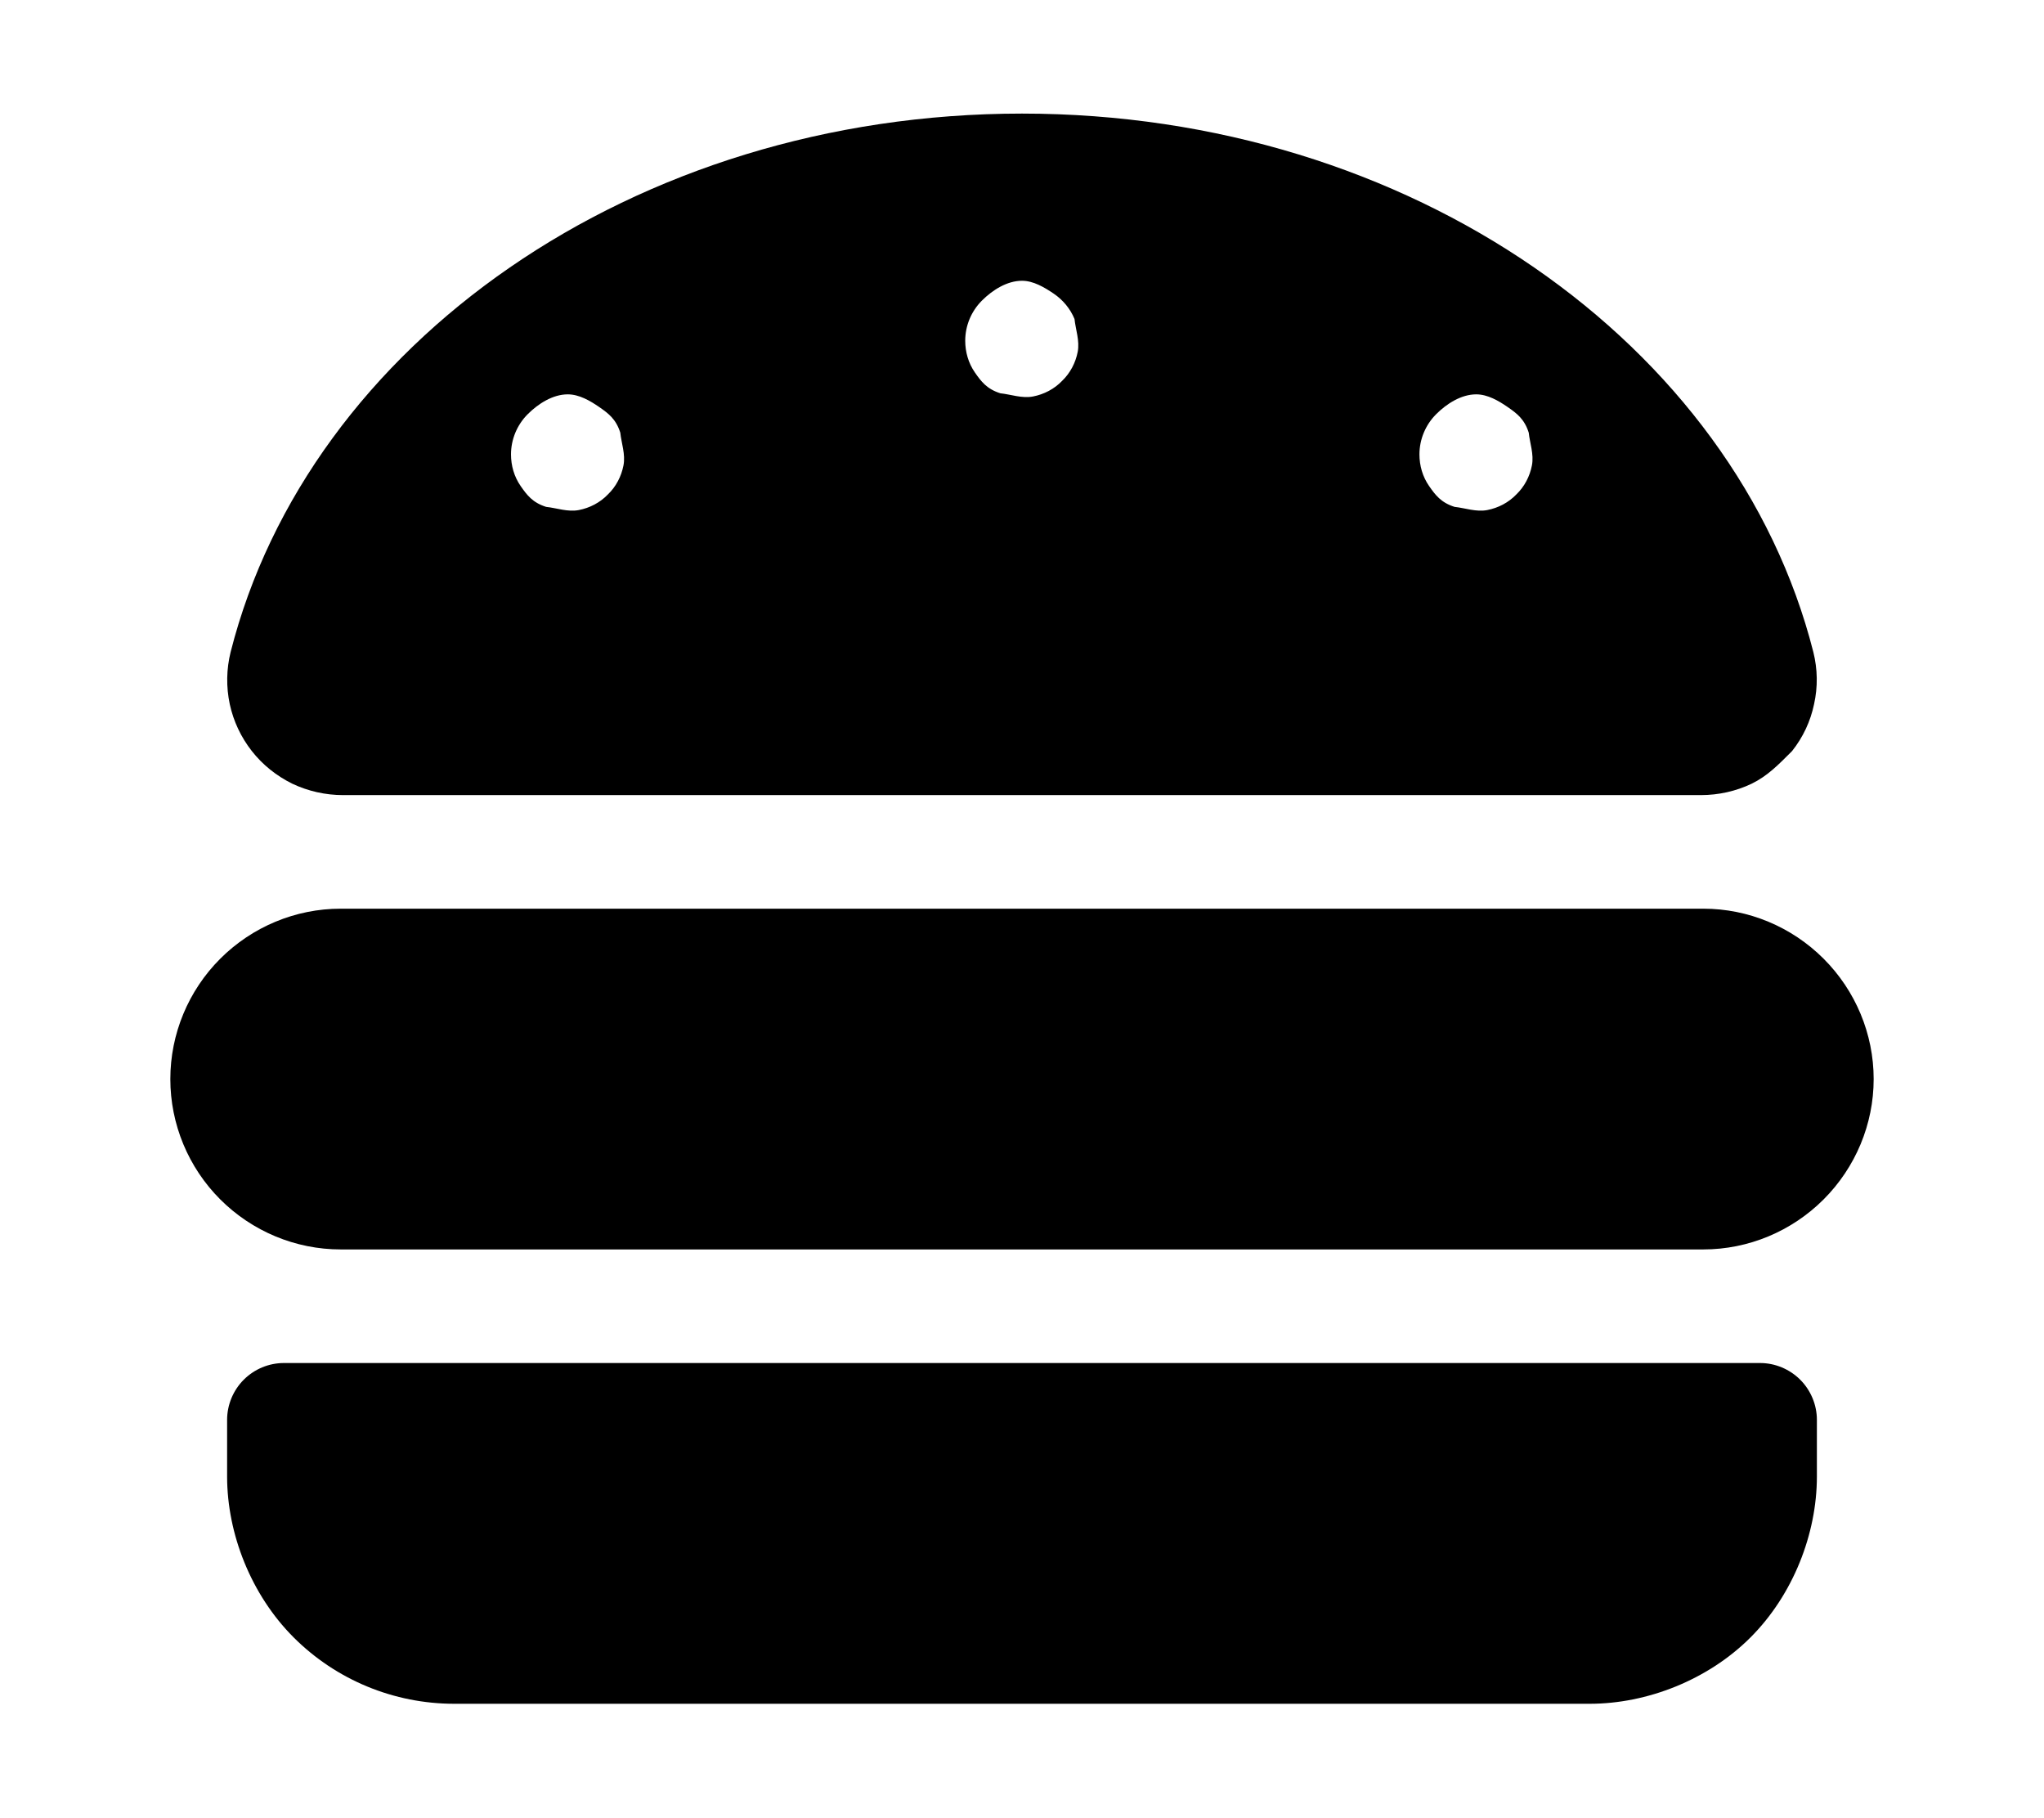
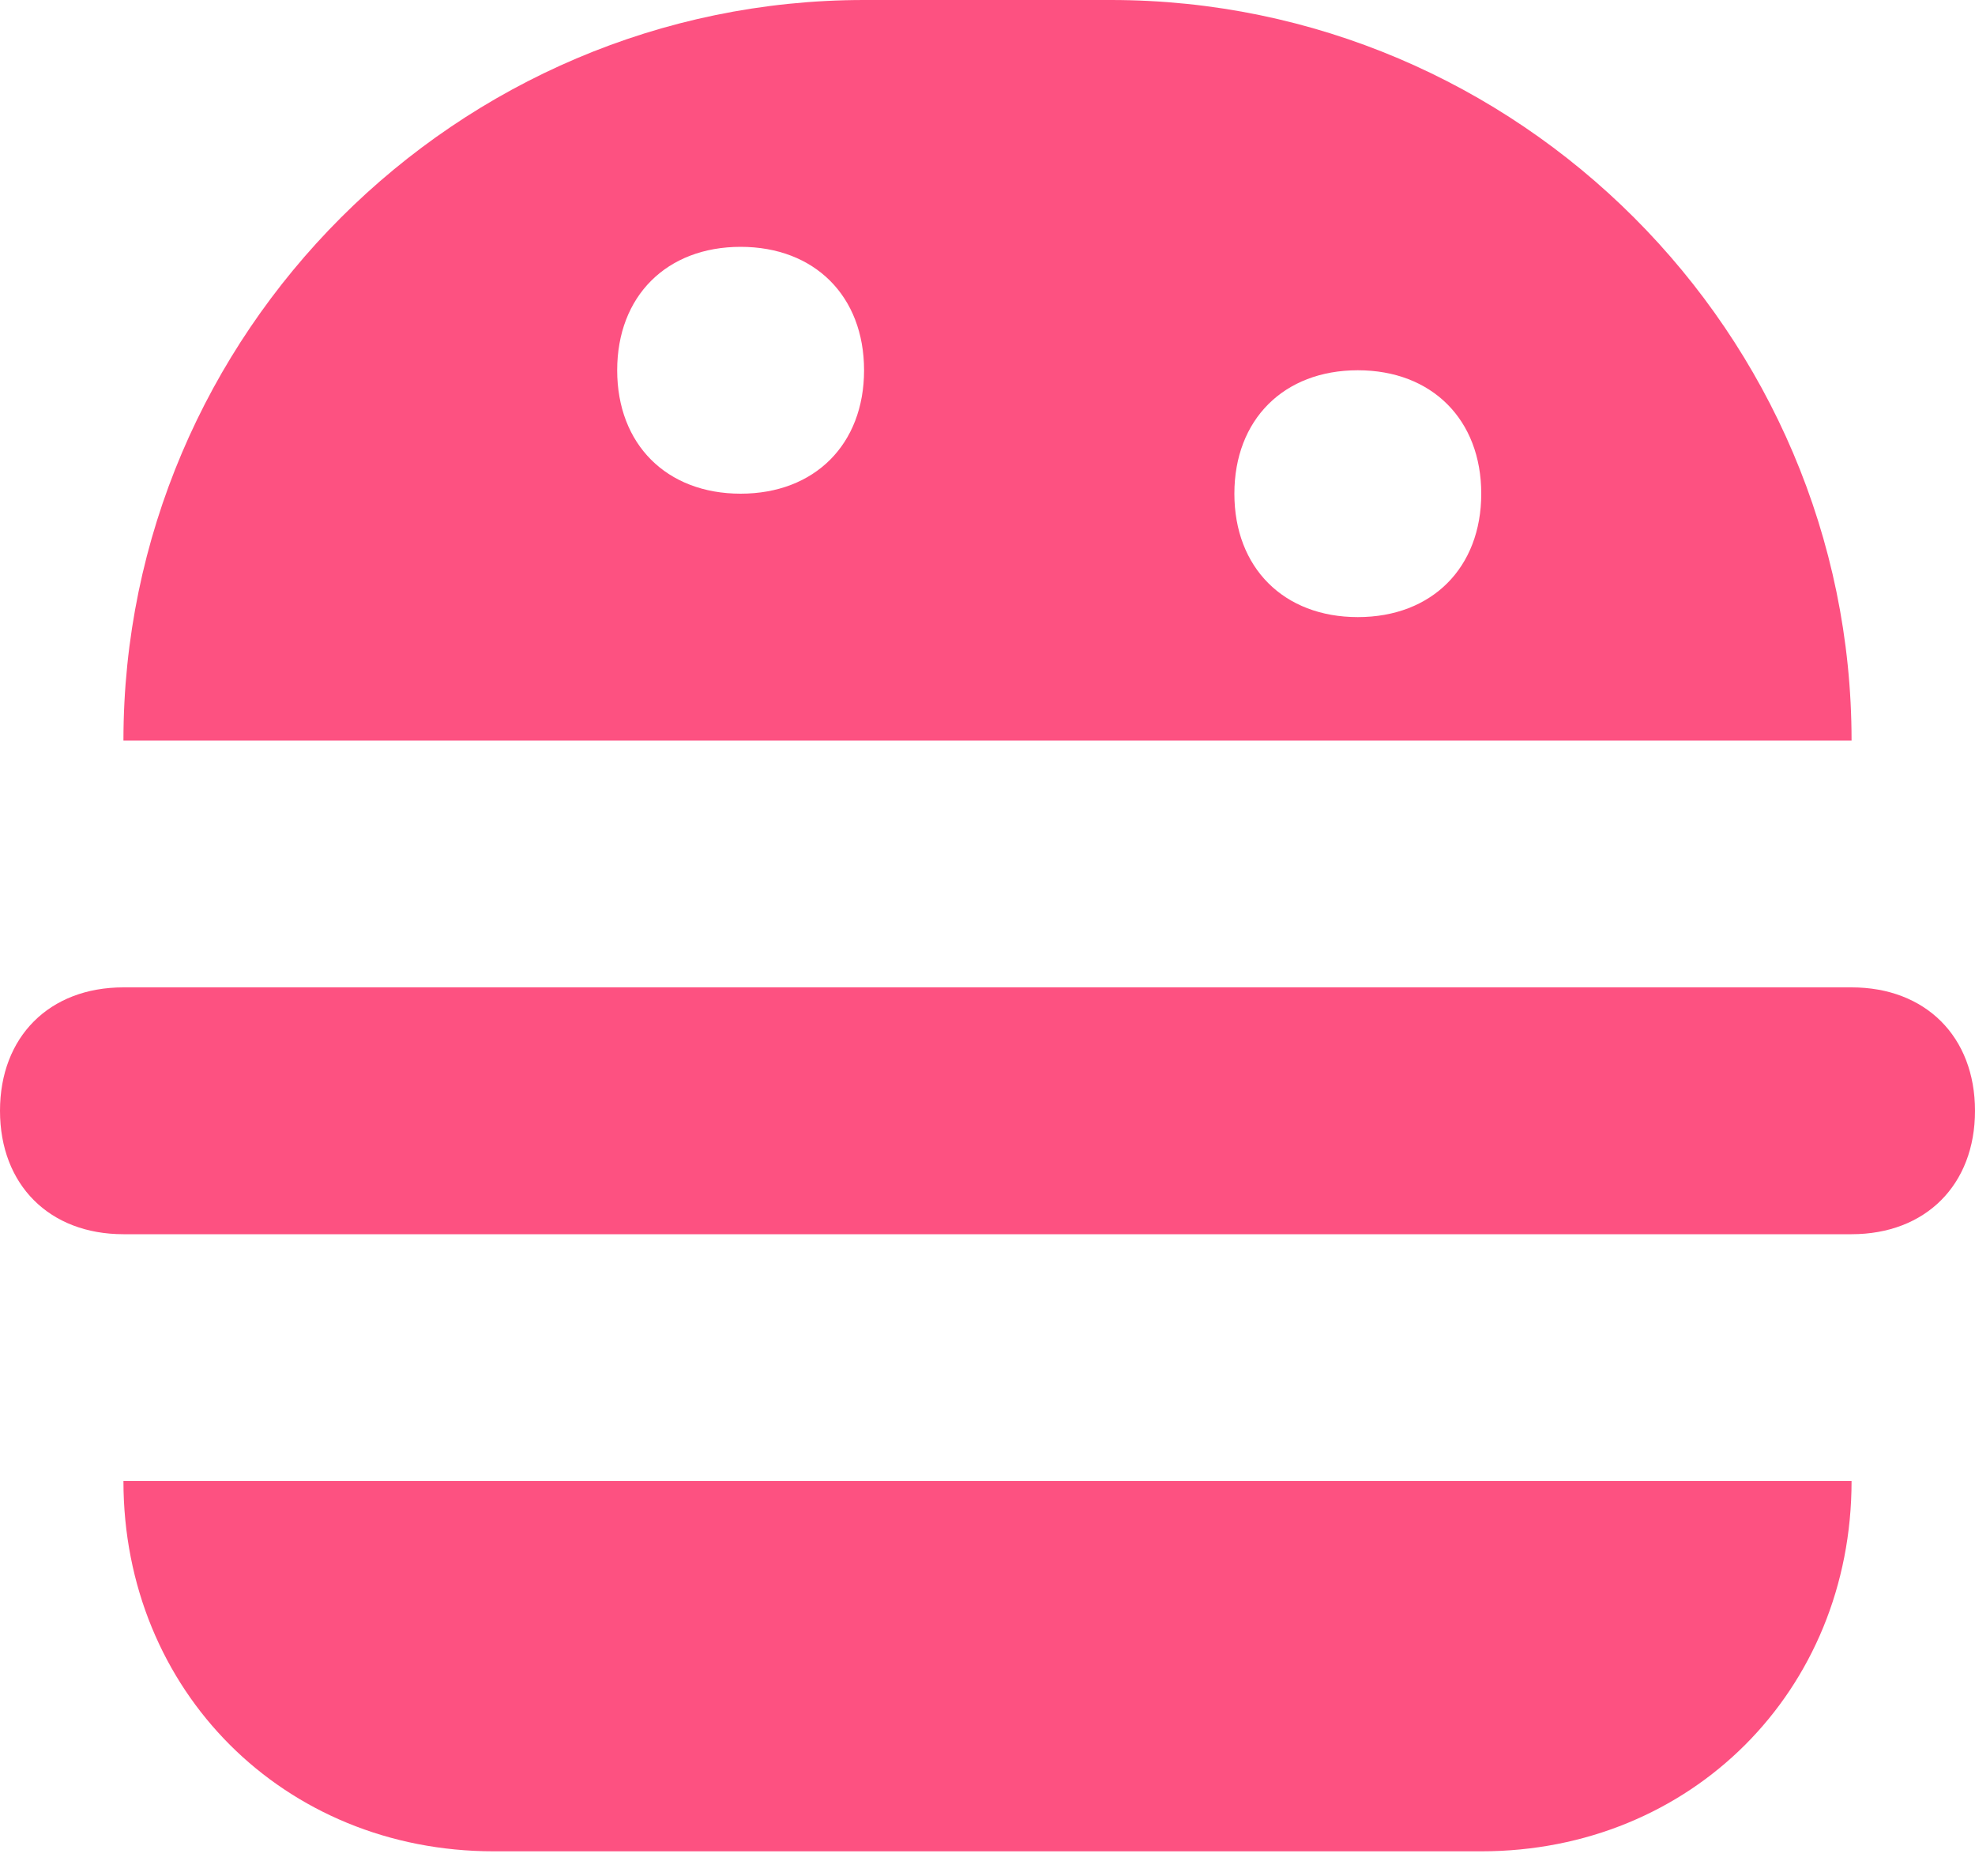
- <svg xmlns="http://www.w3.org/2000/svg" width="36" height="32" aria-hidden="true" focusable="false" data-prefix="fas" data-icon="burger" class="svg-inline--fa fa-burger" role="img" viewBox="0 0 512 512">
-   <path fill="currentColor" d="M481.9 270.1C490.9 279.1 496 291.3 496 304C496 316.7 490.9 328.9 481.9 337.9C472.9 346.9 460.7 352 448 352H64C51.27 352 39.06 346.9 30.06 337.9C21.06 328.9 16 316.7 16 304C16 291.3 21.06 279.1 30.06 270.1C39.06 261.1 51.27 256 64 256H448C460.7 256 472.9 261.1 481.9 270.1zM475.3 388.7C478.3 391.7 480 395.8 480 400V416C480 432.1 473.3 449.3 461.3 461.3C449.3 473.3 432.1 480 416 480H96C79.03 480 62.75 473.3 50.75 461.3C38.74 449.3 32 432.1 32 416V400C32 395.8 33.69 391.7 36.69 388.7C39.69 385.7 43.76 384 48 384H464C468.2 384 472.3 385.7 475.3 388.7zM50.39 220.8C45.93 218.6 42.03 215.5 38.97 211.6C35.91 207.7 33.79 203.2 32.75 198.4C31.71 193.5 31.8 188.5 32.99 183.7C54.98 97.02 146.5 32 256 32C365.5 32 457 97.02 479 183.7C480.2 188.5 480.3 193.5 479.2 198.4C478.2 203.2 476.1 207.7 473 211.6C469.1 215.5 466.1 218.6 461.6 220.8C457.2 222.9 452.3 224 447.3 224H64.67C59.73 224 54.84 222.9 50.39 220.8zM372.7 116.7C369.7 119.7 368 123.8 368 128C368 131.2 368.9 134.3 370.7 136.9C372.5 139.5 374.1 141.6 377.9 142.8C380.8 143.1 384 144.3 387.1 143.7C390.2 143.1 393.1 141.6 395.3 139.3C397.6 137.1 399.1 134.2 399.7 131.1C400.3 128 399.1 124.8 398.8 121.9C397.6 118.1 395.5 116.5 392.9 114.7C390.3 112.9 387.2 111.1 384 111.1C379.8 111.1 375.7 113.7 372.7 116.7V116.7zM244.7 84.69C241.7 87.69 240 91.76 240 96C240 99.16 240.9 102.3 242.7 104.9C244.5 107.5 246.1 109.6 249.9 110.8C252.8 111.1 256 112.3 259.1 111.7C262.2 111.1 265.1 109.6 267.3 107.3C269.6 105.1 271.1 102.2 271.7 99.12C272.3 96.02 271.1 92.8 270.8 89.88C269.6 86.95 267.5 84.45 264.9 82.7C262.3 80.94 259.2 79.1 256 79.1C251.8 79.1 247.7 81.69 244.7 84.69V84.69zM116.7 116.7C113.7 119.7 112 123.8 112 128C112 131.2 112.9 134.3 114.7 136.9C116.5 139.5 118.1 141.6 121.9 142.8C124.8 143.1 128 144.3 131.1 143.7C134.2 143.1 137.1 141.6 139.3 139.3C141.6 137.1 143.1 134.2 143.7 131.1C144.3 128 143.1 124.8 142.8 121.9C141.6 118.1 139.5 116.5 136.9 114.7C134.3 112.9 131.2 111.1 128 111.1C123.8 111.1 119.7 113.7 116.7 116.7L116.7 116.7z" />
+ <svg xmlns="http://www.w3.org/2000/svg" width="20" height="19" viewBox="0 0 20 19" fill="none">
+   <path d="M1.25 15C1.25 17.125 2.875 18.75 5 18.75H15C17.125 18.75 18.75 17.125 18.75 15H1.25Z" fill="#FD5181" />
+   <path d="M18.75 12.5H1.25C0.5 12.5 0 12 0 11.25C0 10.5 0.5 10 1.25 10H18.75C19.5 10 20 10.5 20 11.25C20 12 19.5 12.5 18.75 12.5Z" fill="#FD5181" />
+   <path fill-rule="evenodd" clip-rule="evenodd" d="M11.25 0H8.75C4.625 0 1.25 3.375 1.25 7.5H18.75C18.75 3.375 15.375 0 11.25 0ZM7.5 5C6.75 5 6.25 4.5 6.25 3.75C6.25 3 6.75 2.5 7.5 2.5C8.25 2.5 8.75 3 8.75 3.75C8.75 4.5 8.25 5 7.5 5ZM12.5 5C12.5 5.75 13 6.25 13.75 6.25C14.5 6.25 15 5.75 15 5C15 4.25 14.5 3.75 13.75 3.75C13 3.75 12.5 4.25 12.5 5Z" fill="#FD5181" />
</svg>
